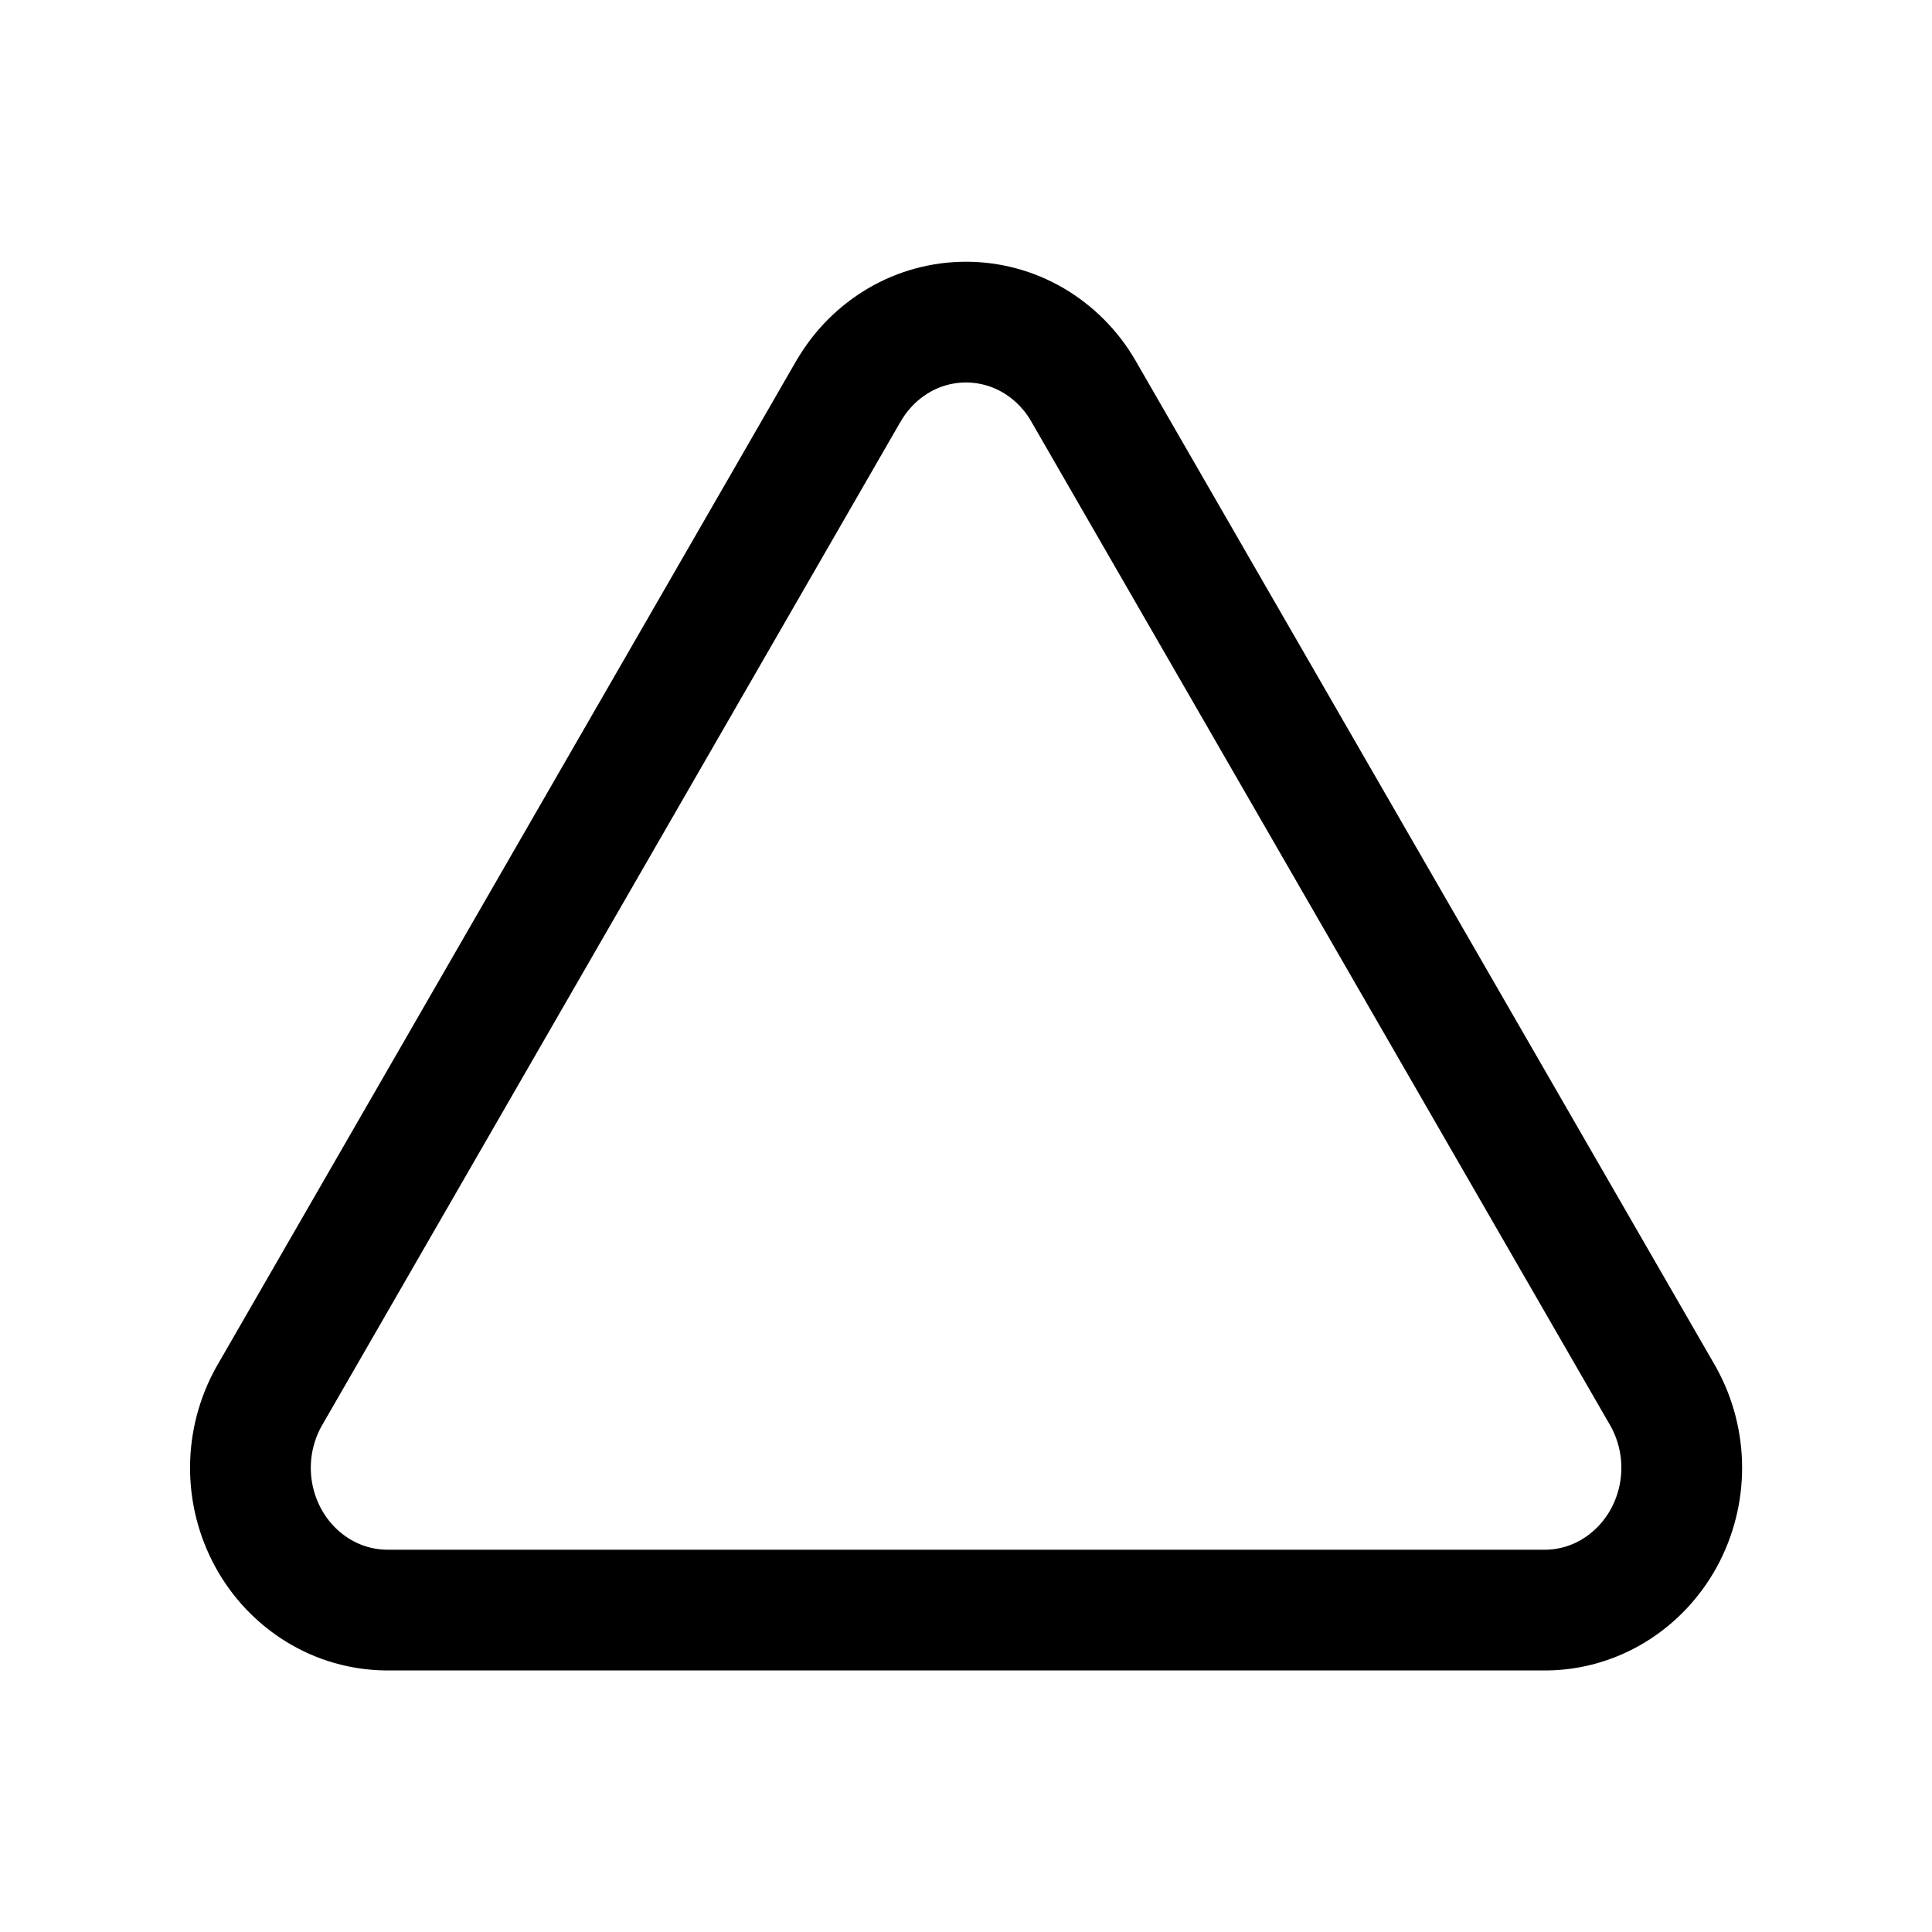
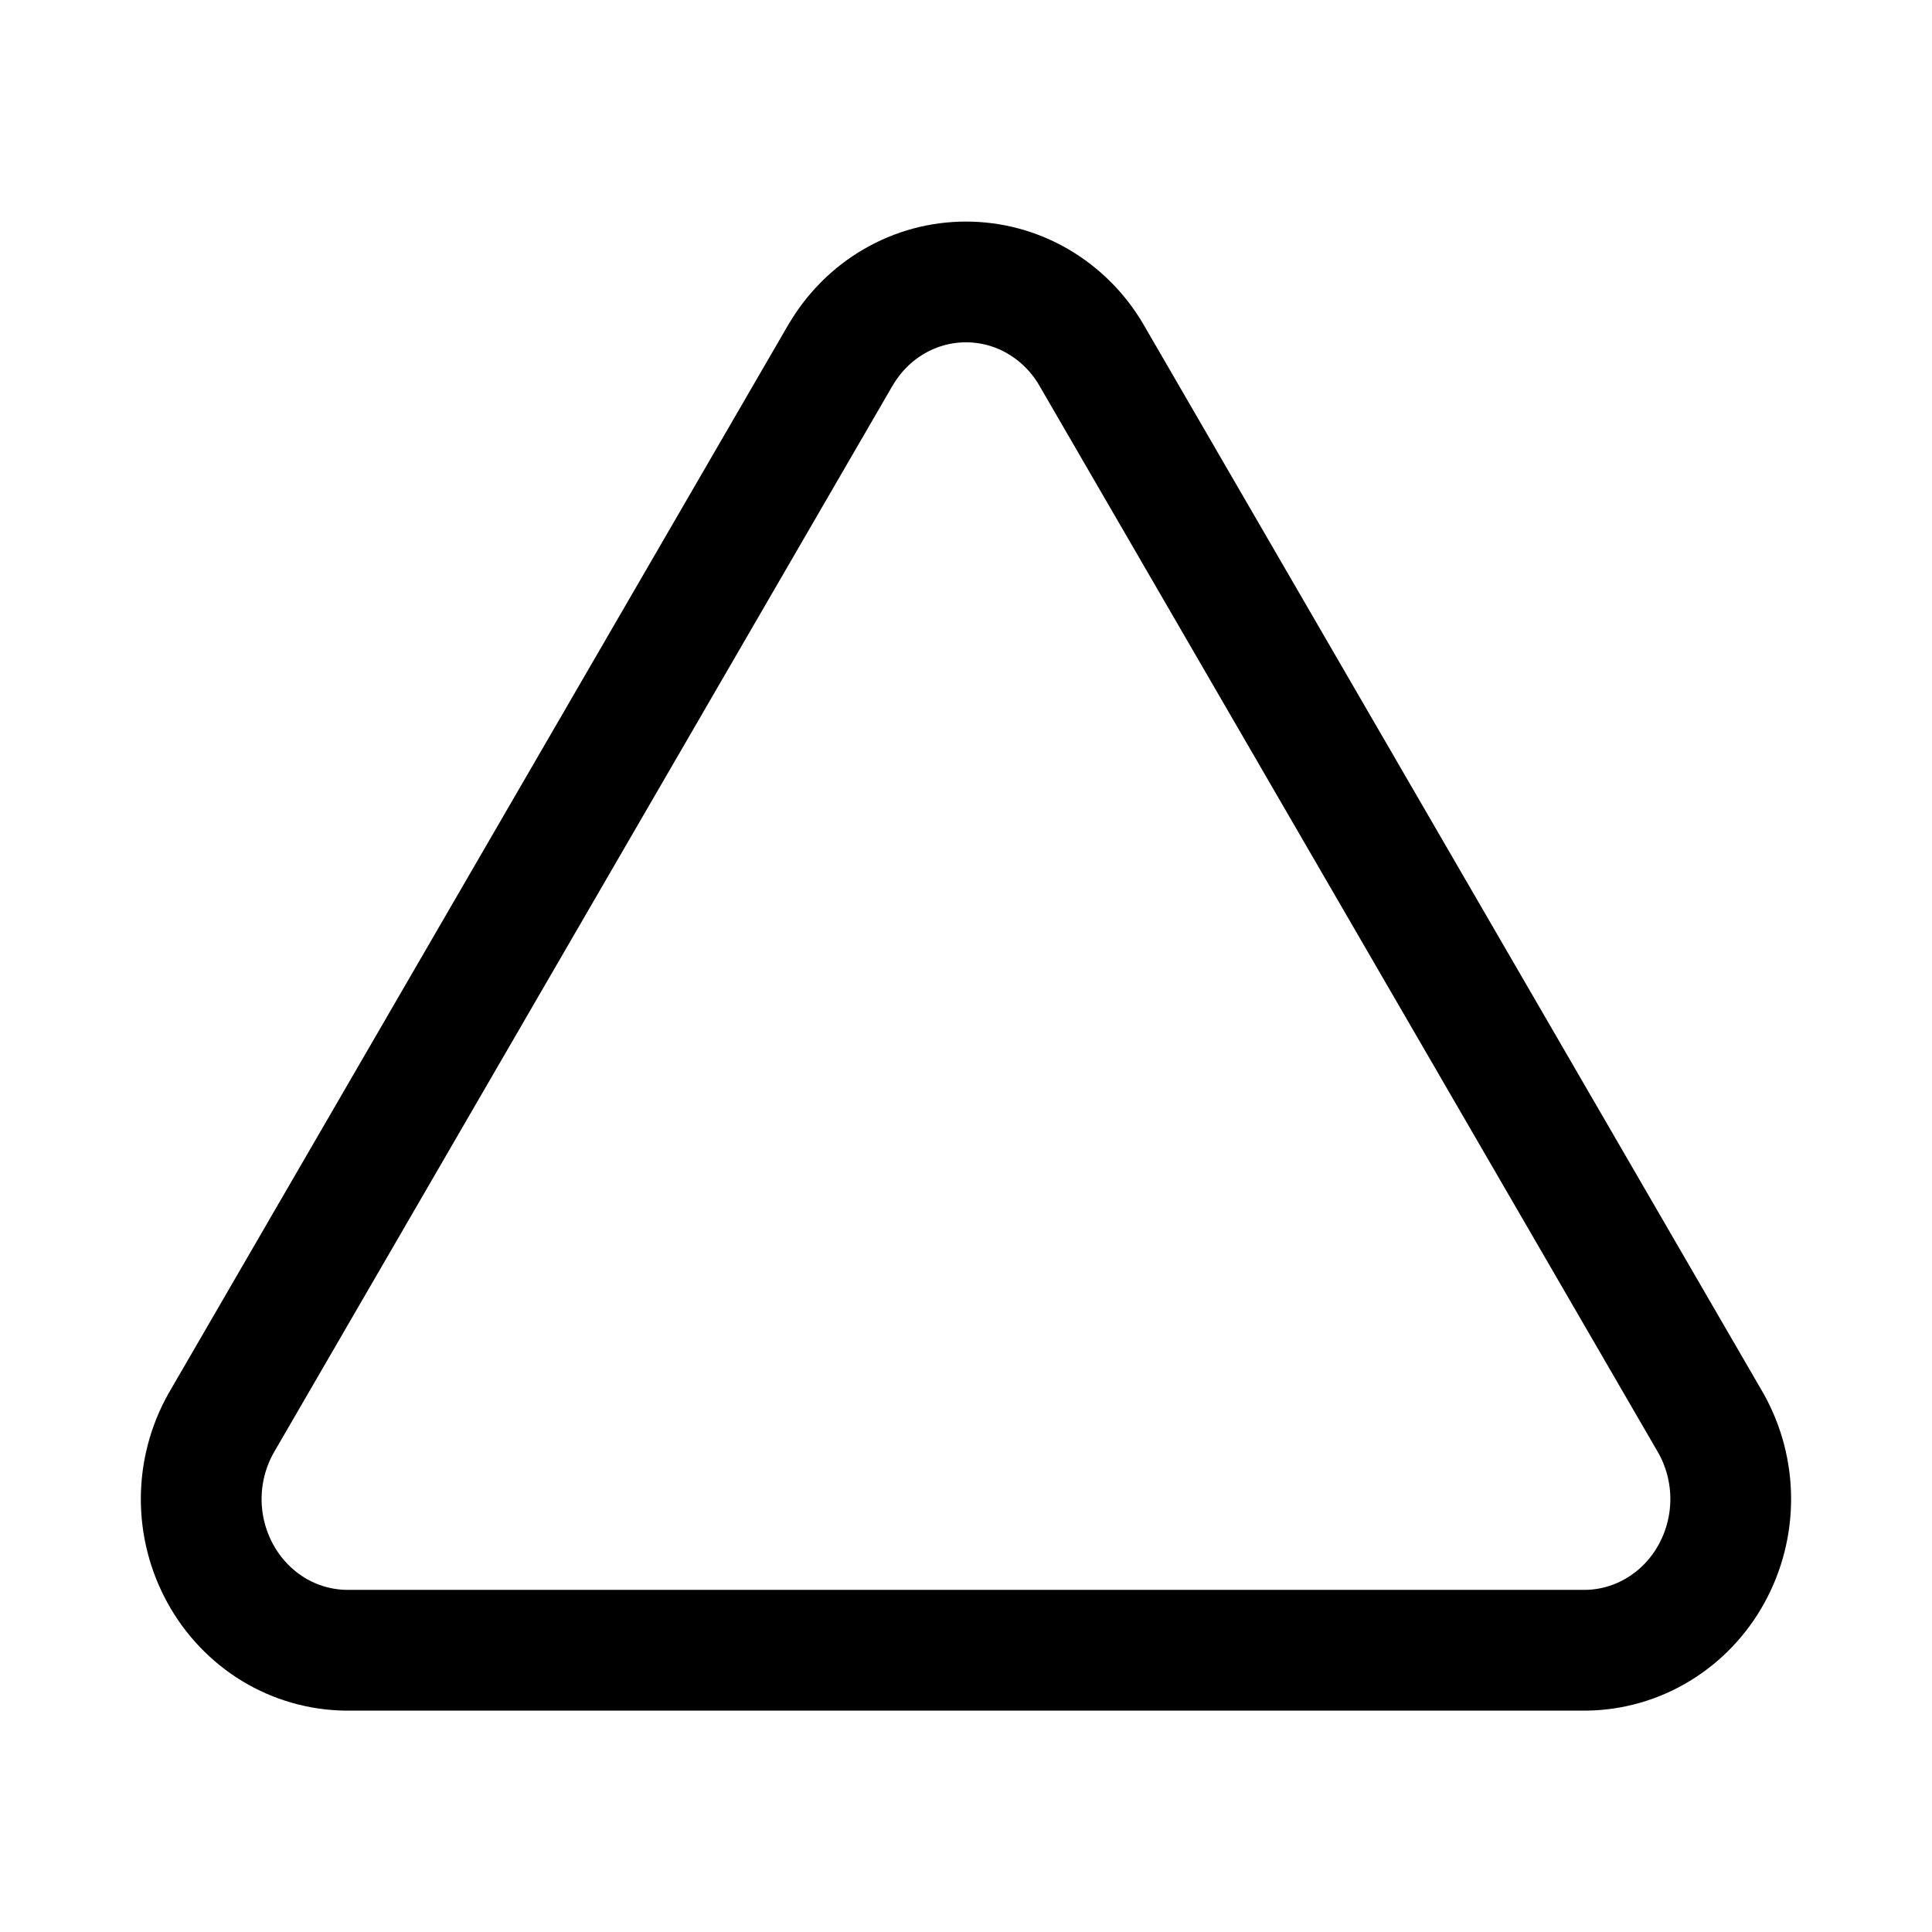
<svg xmlns="http://www.w3.org/2000/svg" width="24" height="24" fill="none" viewBox="0 0 24 24" stroke-width="1.5" stroke-linecap="round" stroke-linejoin="round" stroke="currentColor">
-   <path d="M10.545 4.85 3.34 17.35a1.82 1.82 0 0 0-.005 1.759c.147.268.36.491.616.648.256.157.547.24.844.244h14.412c.297-.003.588-.087.844-.244s.468-.38.616-.648a1.822 1.822 0 0 0-.005-1.76L13.455 4.852a1.733 1.733 0 0 0-.62-.624 1.652 1.652 0 0 0-1.67 0 1.733 1.733 0 0 0-.62.624v0Z" />
+   <path d="M10.445 4.404 2.744 17.683a1.926 1.926 0 0 0-.005 1.869c.157.285.384.522.657.689.274.166.585.255.903.259H19.7c.318-.004.629-.093.903-.26.273-.166.5-.403.657-.688a1.926 1.926 0 0 0-.005-1.87l-7.7-13.277a1.847 1.847 0 0 0-.663-.662 1.774 1.774 0 0 0-1.784 0c-.273.158-.5.386-.663.662v0Z" />
</svg>
